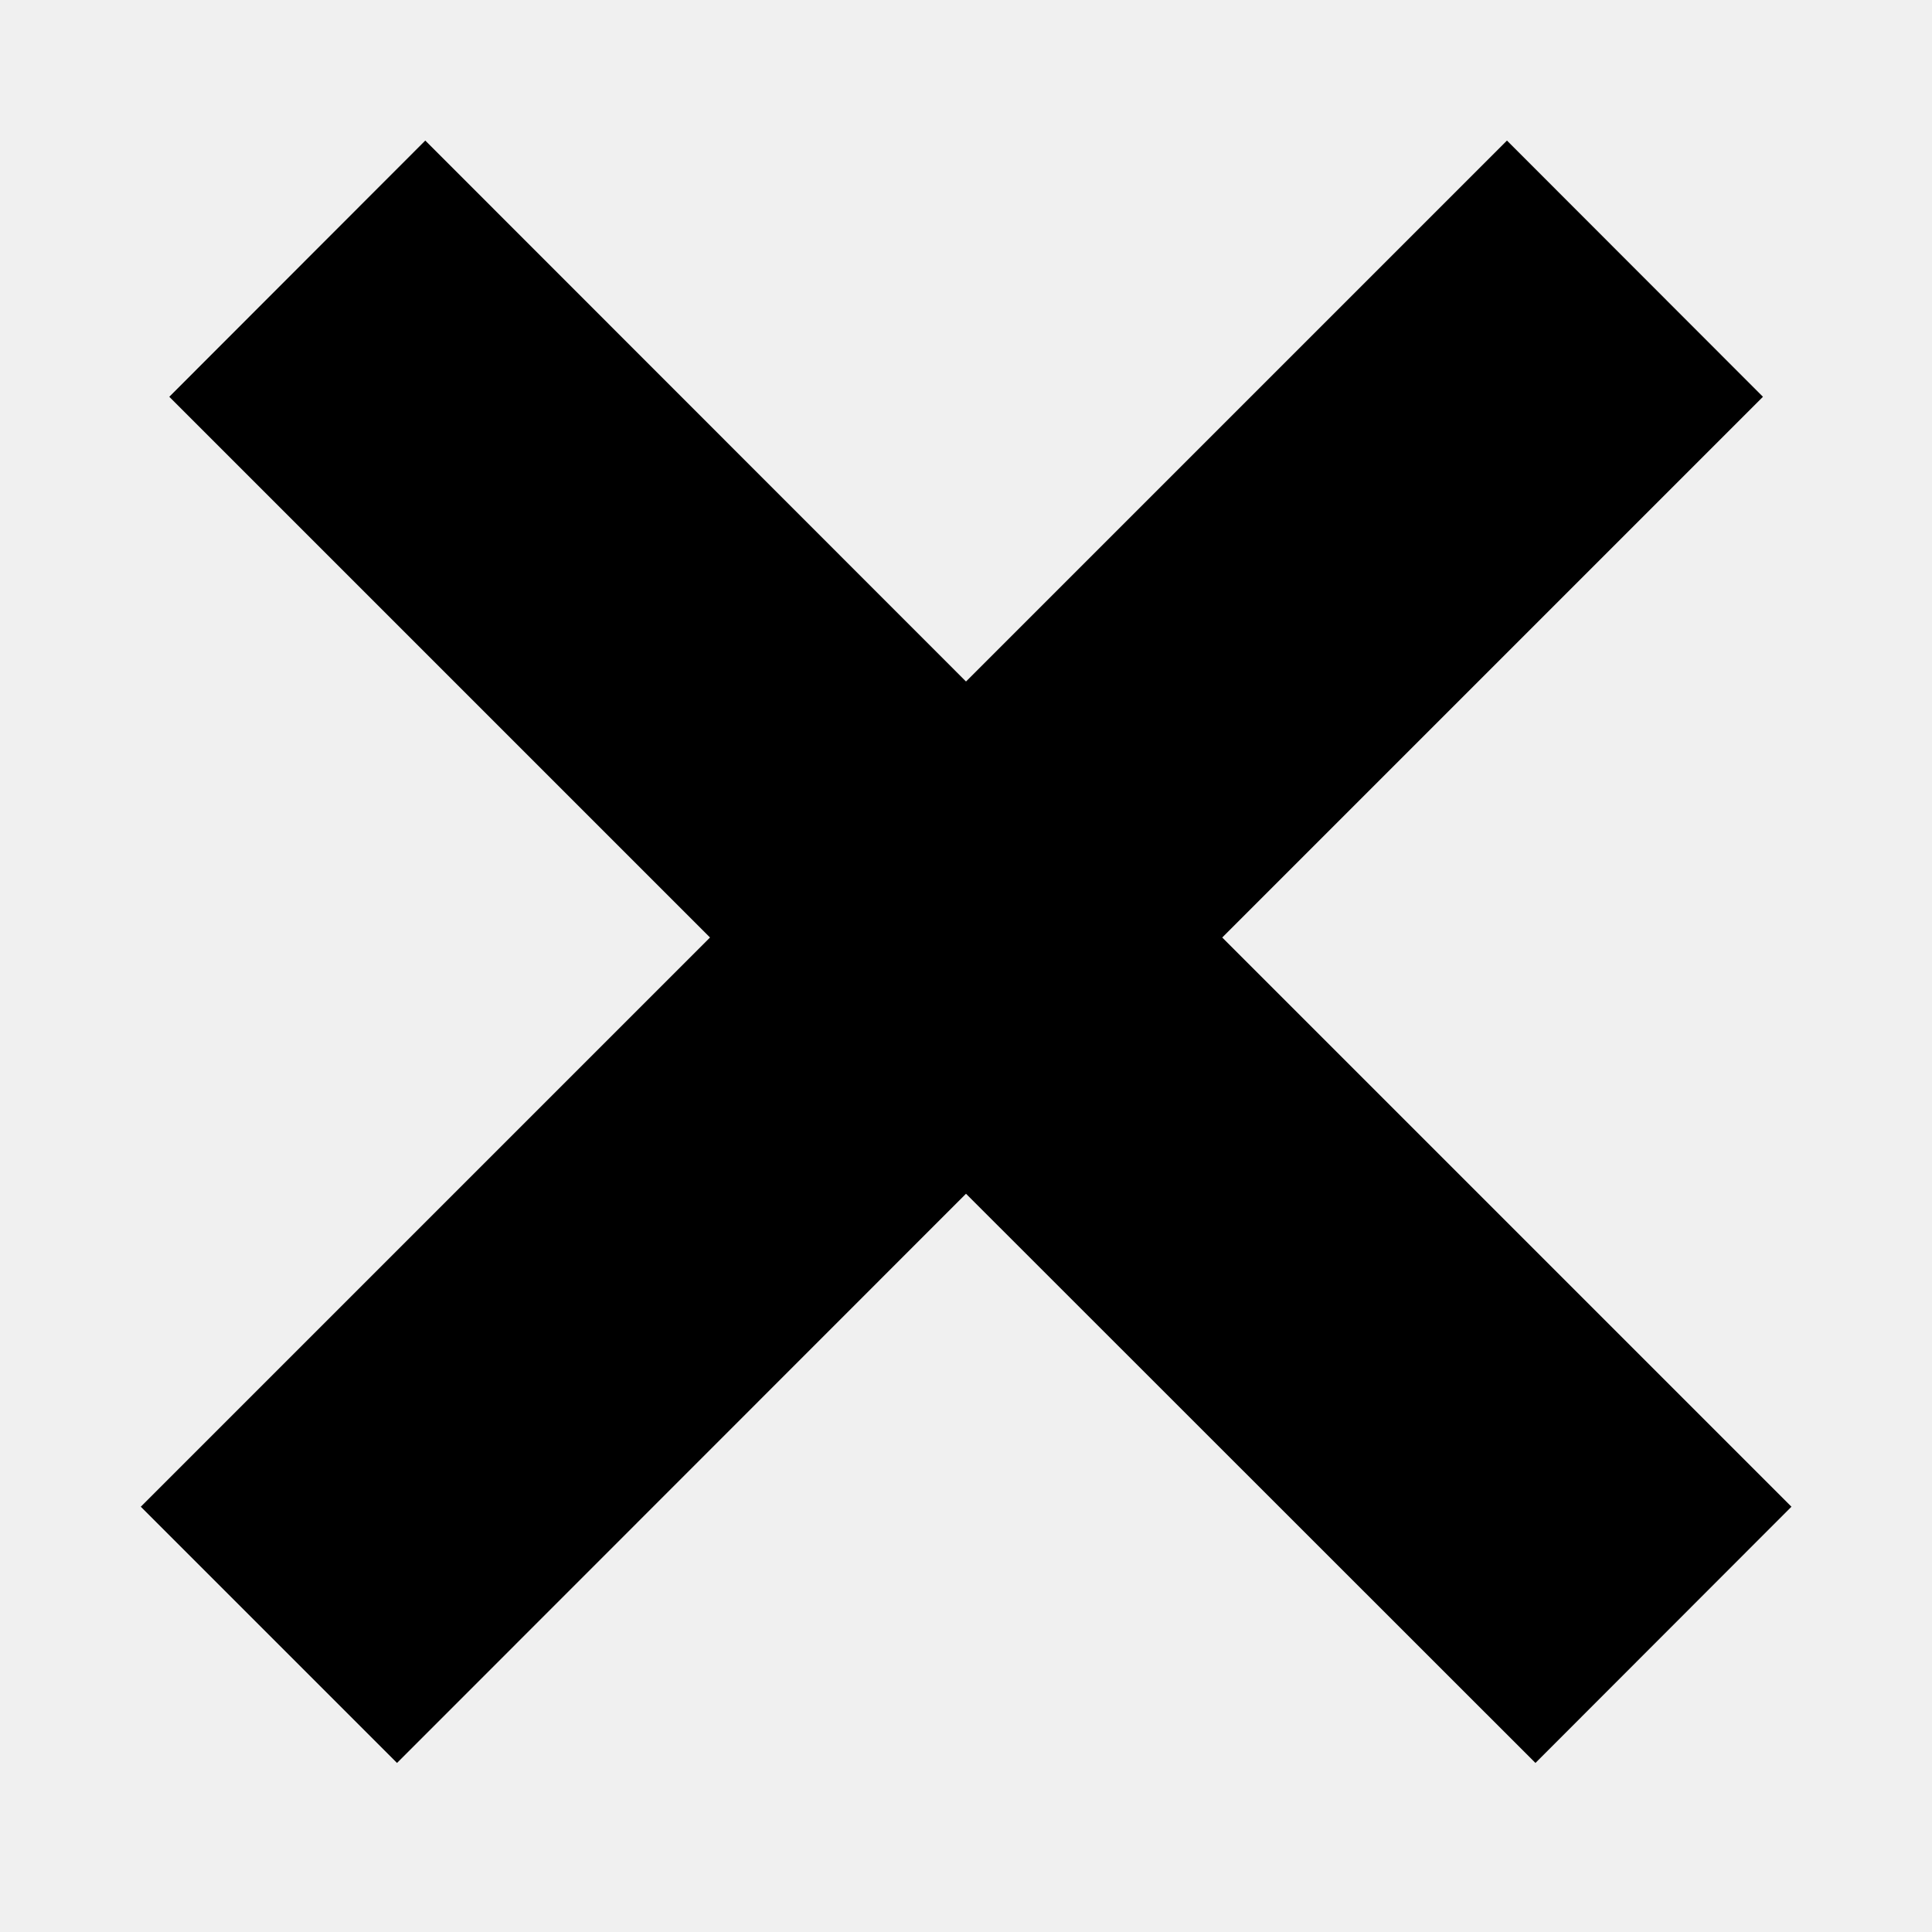
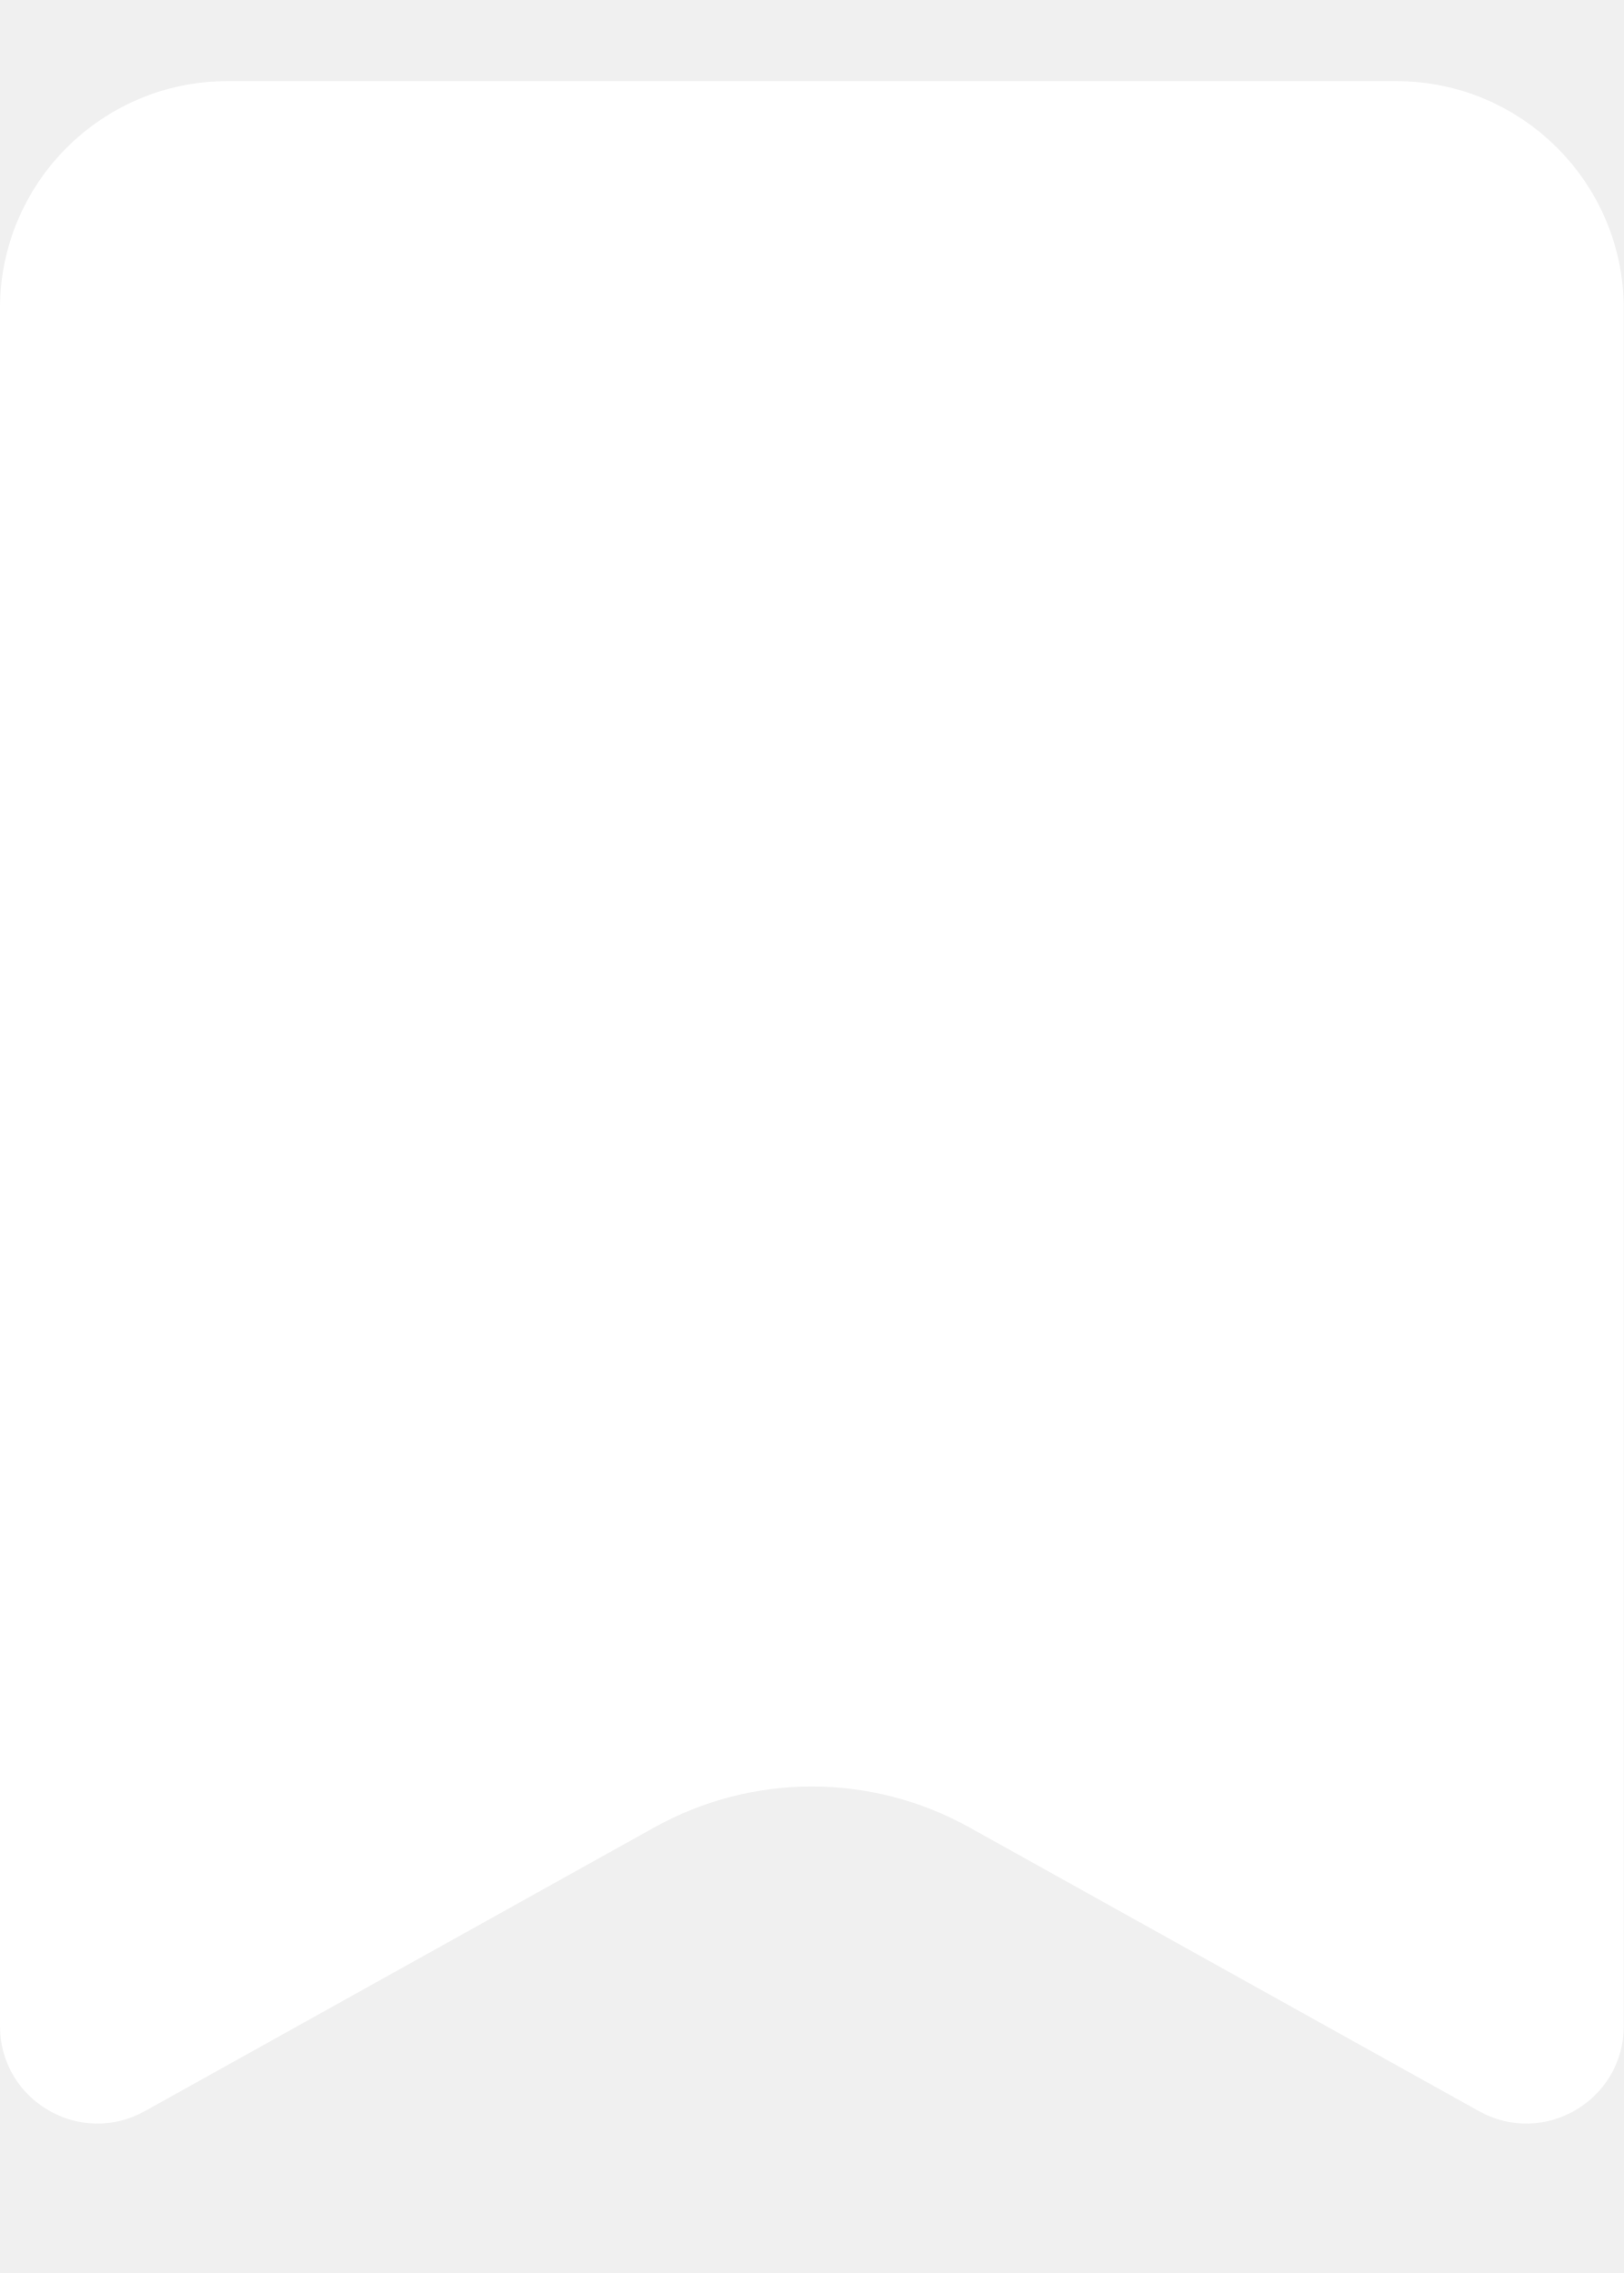
- <svg xmlns="http://www.w3.org/2000/svg" width="8" height="8" viewBox="0 0 8 8" fill="none">
-   <path fill-rule="evenodd" clip-rule="evenodd" d="M4 4.943L6.358 7.3L7.418 6.239L5.061 3.882L7.3 1.643L6.24 0.582L4 2.822L1.761 0.582L0.701 1.643L2.94 3.882L0.583 6.239L1.644 7.3L4 4.943Z" fill="black" />
+ <svg xmlns="http://www.w3.org/2000/svg" width="10" height="14" viewBox="0 0 10 14" fill="none">
+   <path d="M0 1.9C0 1.127 0.627 0.5 1.4 0.5H8.6C9.373 0.5 10 1.127 10 1.9V12.479C10 12.937 9.508 13.226 9.108 13.003L5.973 11.257C5.368 10.919 4.632 10.919 4.027 11.257L0.892 13.003C0.492 13.226 0 12.937 0 12.479V1.9Z" fill="white" />
</svg>
